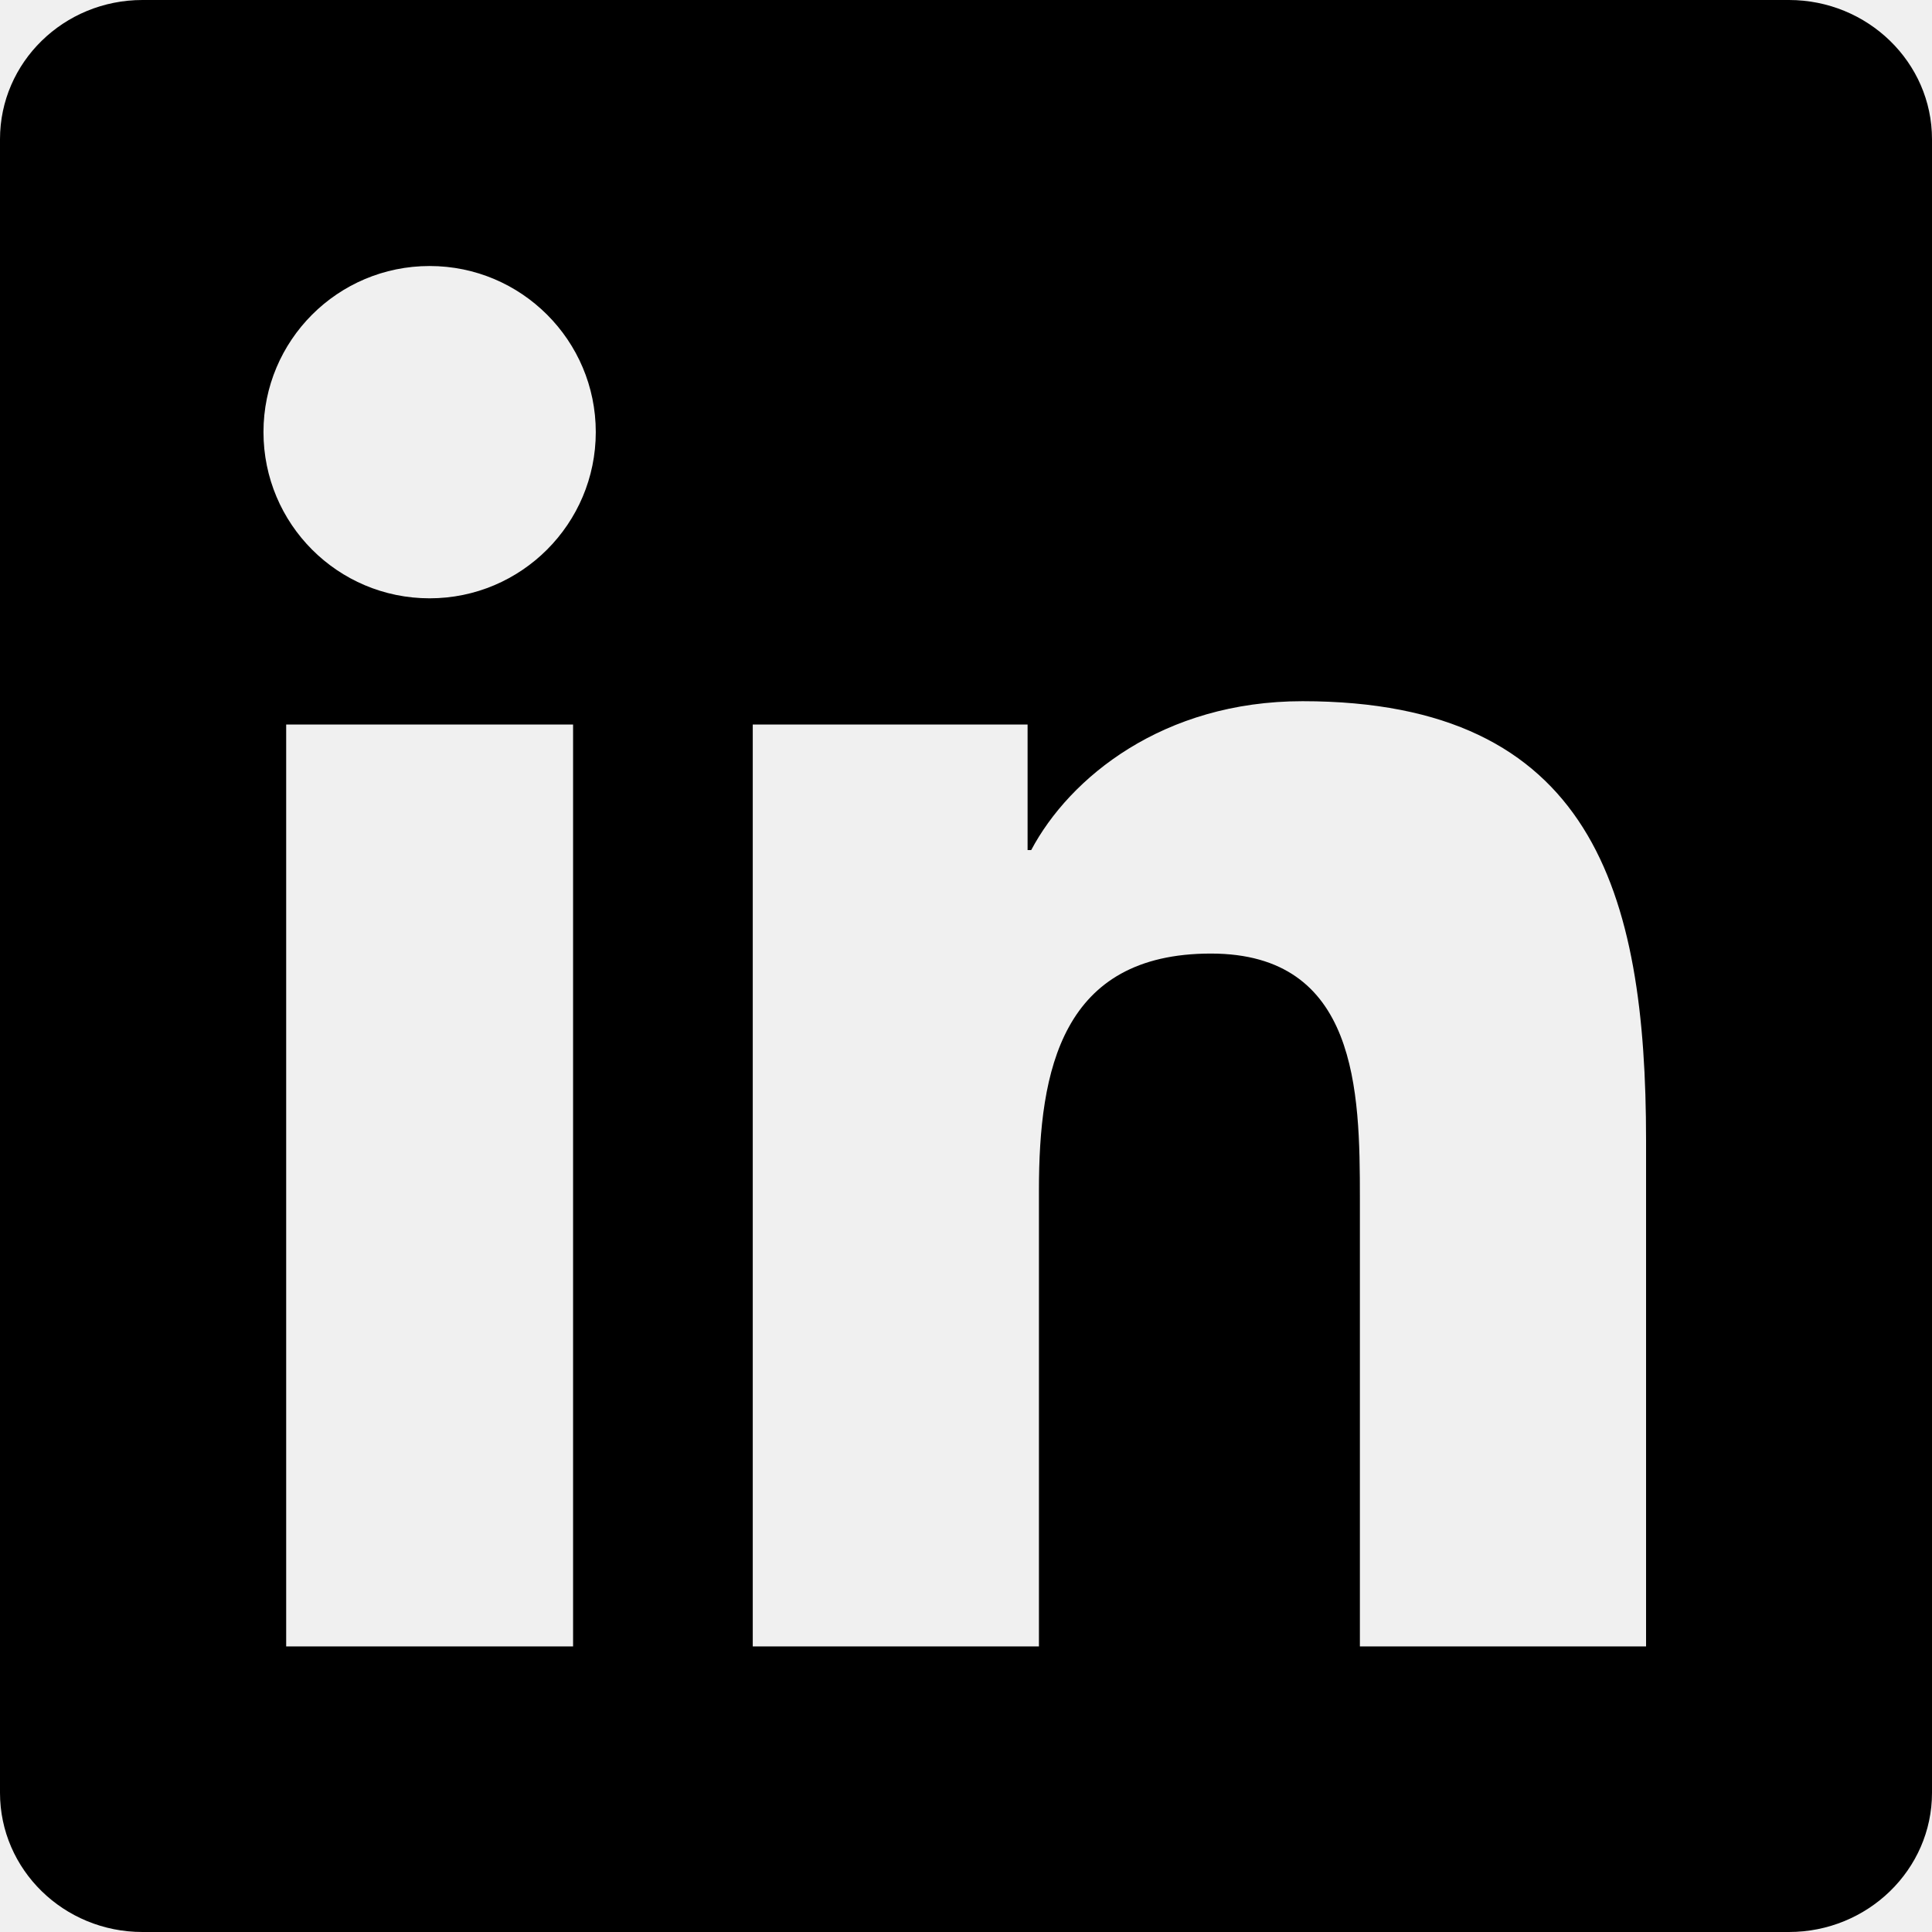
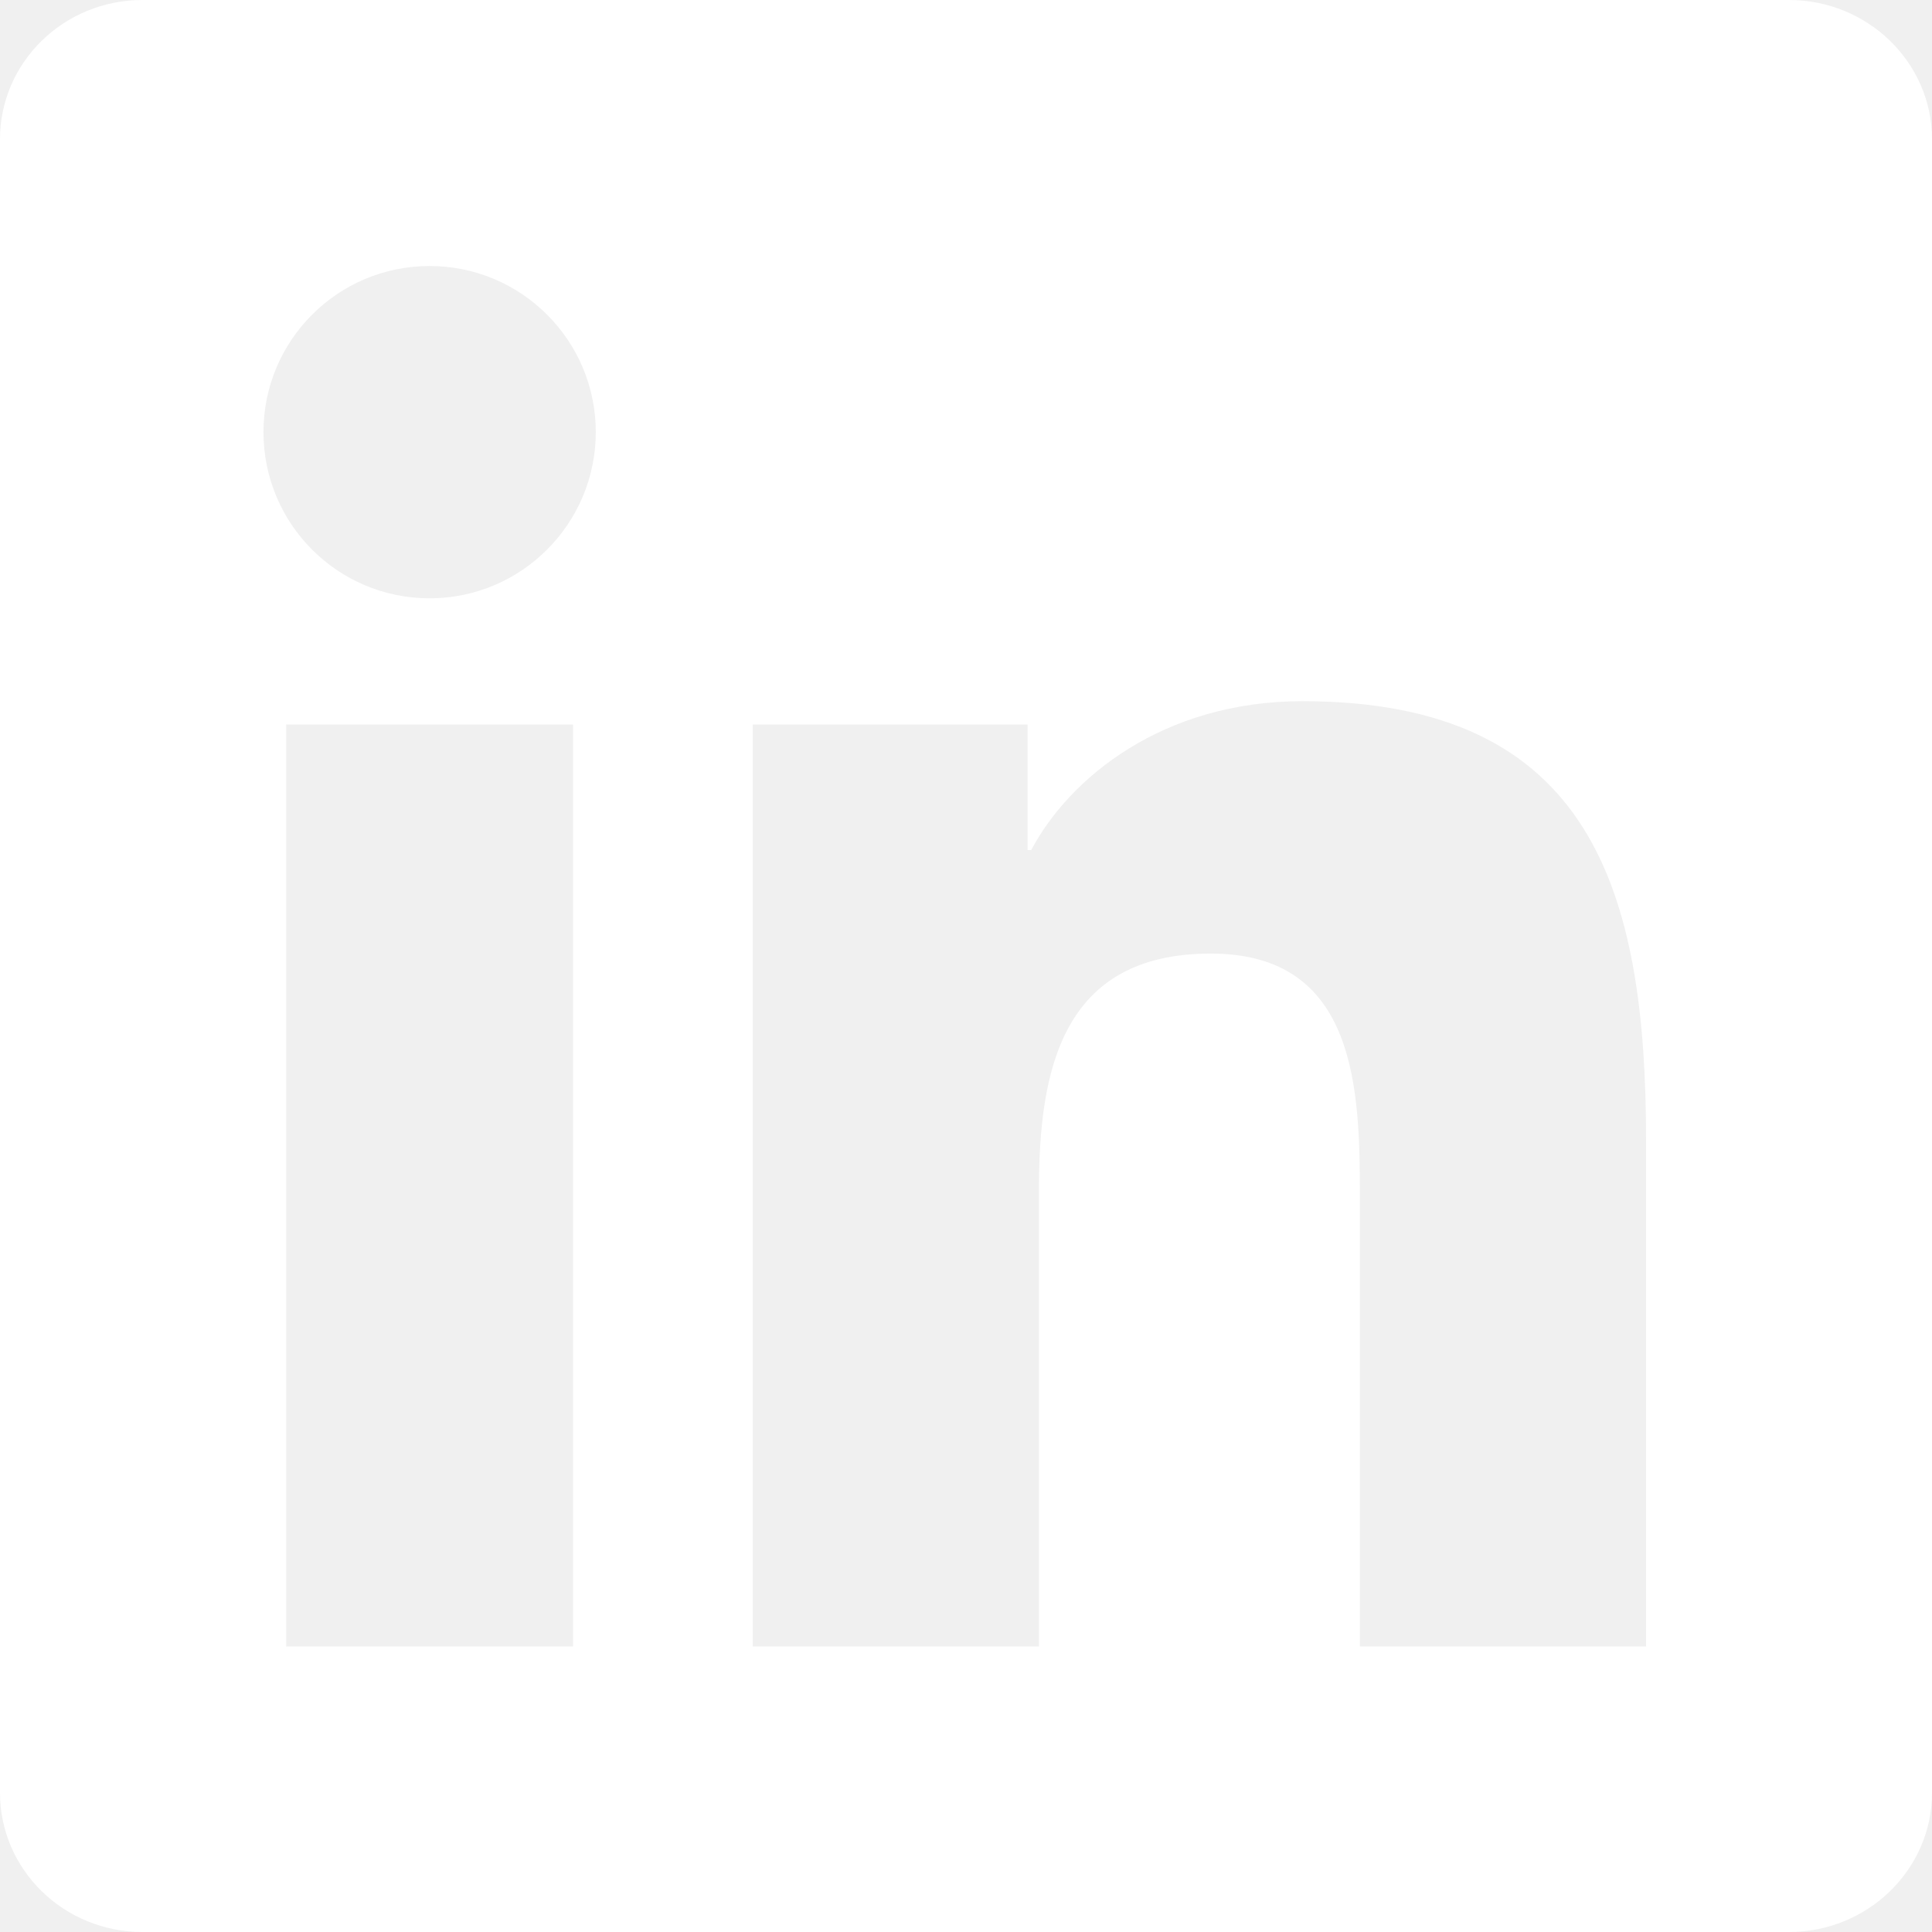
<svg xmlns="http://www.w3.org/2000/svg" viewBox="0 0 16 16" fill-rule="evenodd" clip-rule="evenodd" stroke-linejoin="round" stroke-miterlimit="1.414">
-   <path d="M13.632 13.635h-2.37V9.922c0-.886-.018-2.025-1.234-2.025-1.235 0-1.424.964-1.424 1.96v3.778h-2.37V6H8.51v1.04h.03c.318-.6 1.092-1.233 2.247-1.233 2.4 0 2.845 1.58 2.845 3.637v4.188zM3.558 4.955c-.762 0-1.376-.617-1.376-1.377 0-.758.614-1.375 1.376-1.375.76 0 1.376.617 1.376 1.375 0 .76-.617 1.377-1.376 1.377zm1.188 8.68H2.37V6h2.376v7.635zM14.816 0H1.18C.528 0 0 .516 0 1.153v13.694C0 15.484.528 16 1.18 16h13.635c.652 0 1.185-.516 1.185-1.153V1.153C16 .516 15.467 0 14.815 0z" fill-rule="nonzero" />
+   <path d="M13.632 13.635h-2.37V9.922c0-.886-.018-2.025-1.234-2.025-1.235 0-1.424.964-1.424 1.96v3.778h-2.37V6H8.51v1.04h.03c.318-.6 1.092-1.233 2.247-1.233 2.4 0 2.845 1.58 2.845 3.637v4.188zM3.558 4.955c-.762 0-1.376-.617-1.376-1.377 0-.758.614-1.375 1.376-1.375.76 0 1.376.617 1.376 1.375 0 .76-.617 1.377-1.376 1.377zm1.188 8.68H2.37V6h2.376v7.635zM14.816 0H1.18C.528 0 0 .516 0 1.153v13.694C0 15.484.528 16 1.18 16h13.635c.652 0 1.185-.516 1.185-1.153V1.153C16 .516 15.467 0 14.815 0z" fill="#FFF" fill-rule="nonzero" />
</svg>
